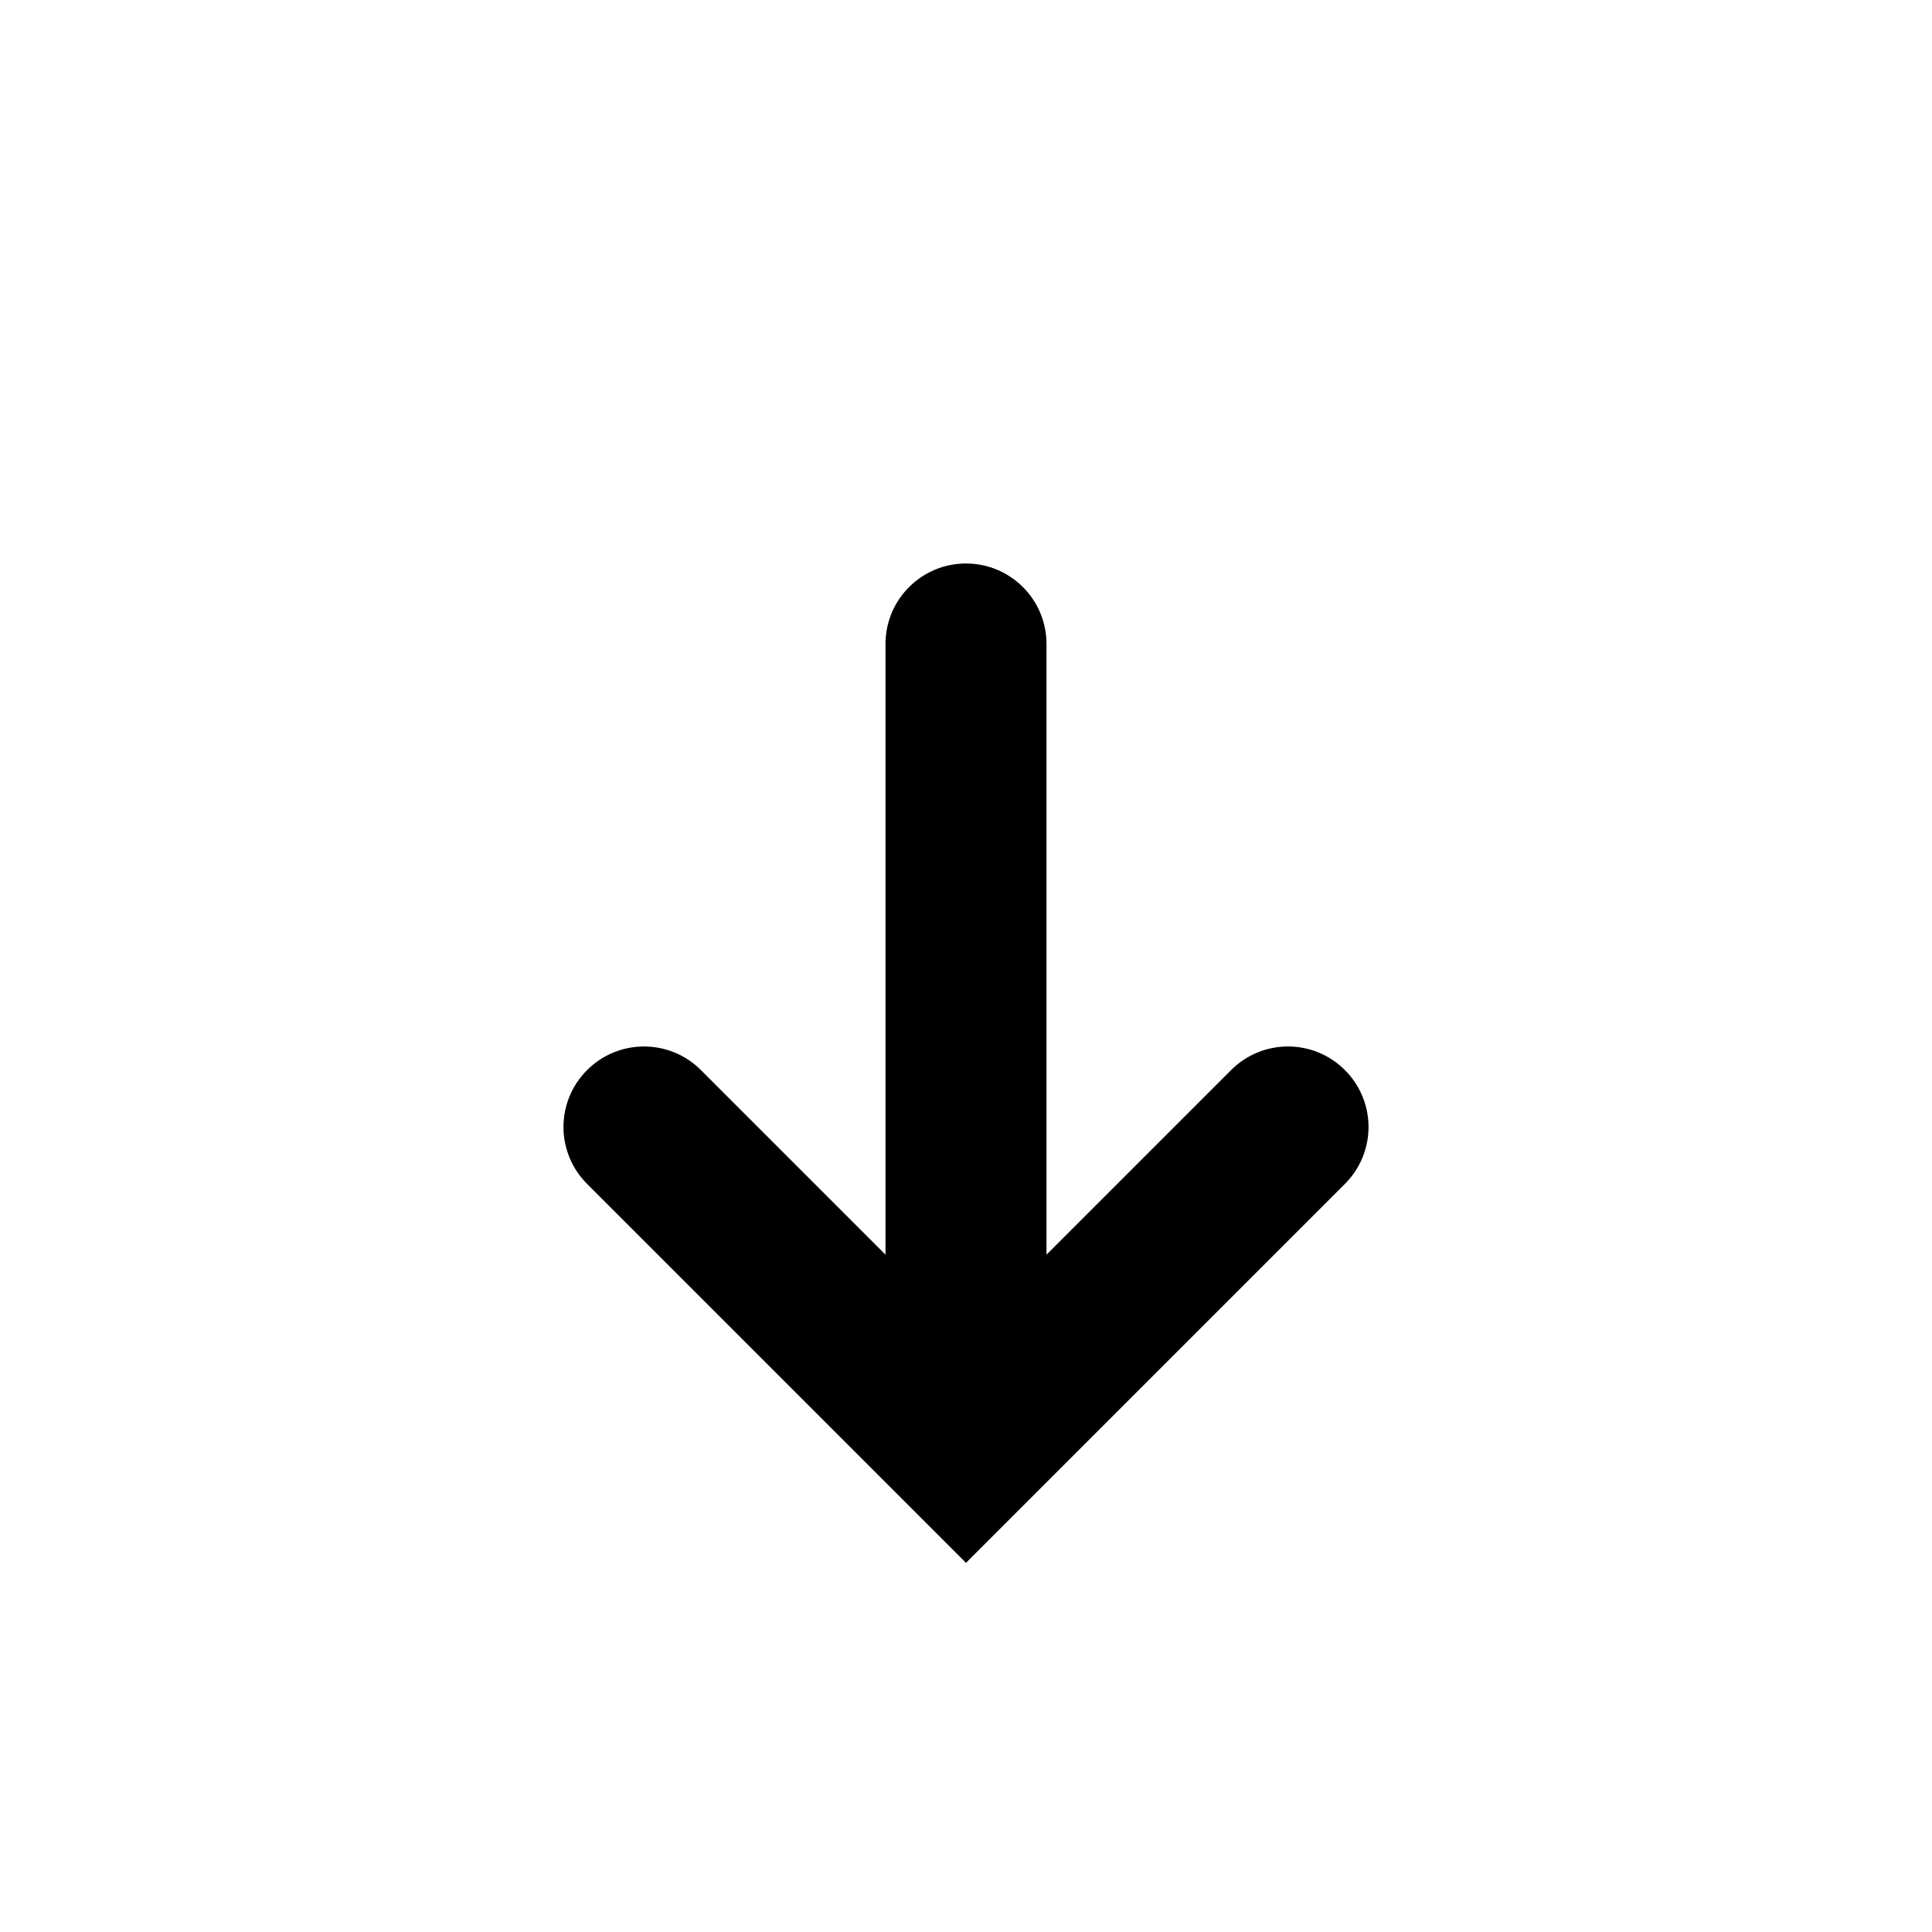
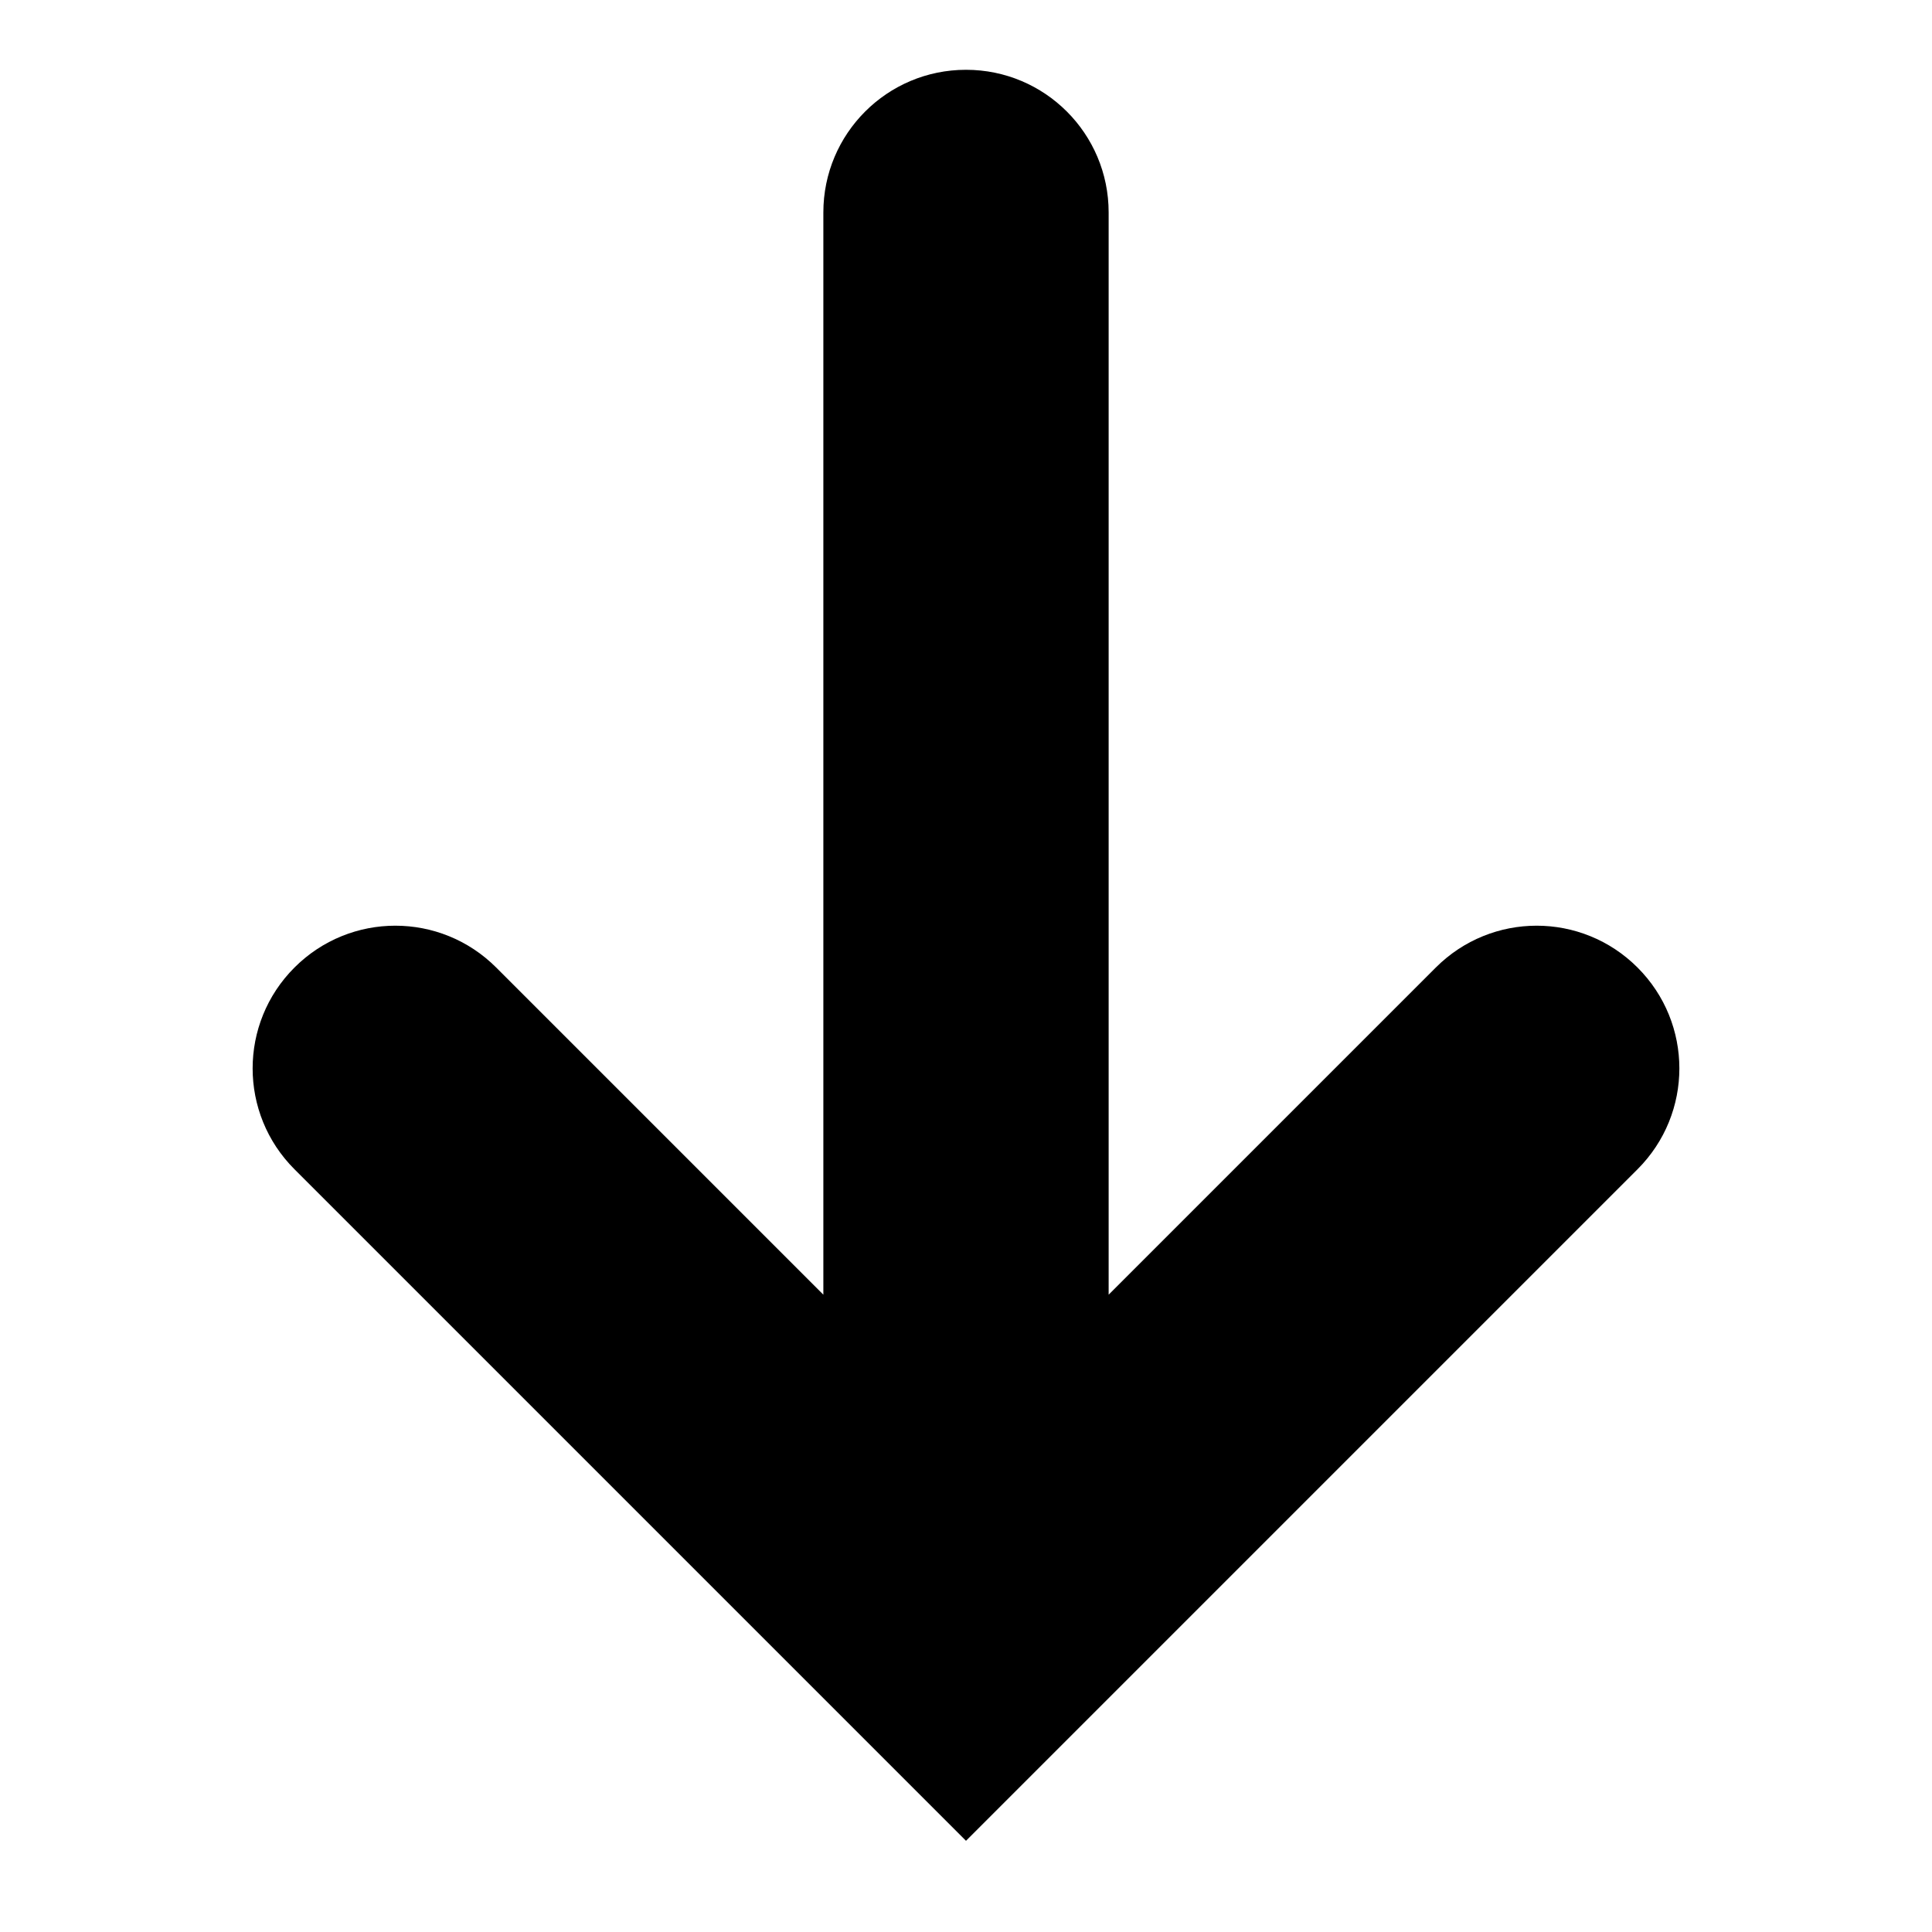
<svg xmlns="http://www.w3.org/2000/svg" class="icon" version="1.1" viewBox="0 0 24 24">
-   <path d="M16.707 13.293c-0.391-0.391-1.023-0.391-1.414 0l-2.293 2.293v-7.586c0-0.552-0.447-1-1-1s-1 0.448-1 1v7.586l-2.293-2.293c-0.391-0.391-1.023-0.391-1.414 0s-0.391 1.023 0 1.414l4.707 4.707 4.707-4.707c0.391-0.391 0.391-1.023 0-1.414z" />
+   <path d="M20.342 12.019c-0.693-0.693-1.813-0.693-2.506 0l-4.064 4.064v-13.444c0-0.978-0.792-1.772-1.772-1.772s-1.772 0.794-1.772 1.772v13.444l-4.064-4.064c-0.693-0.693-1.813-0.693-2.506 0s-0.693 1.813 0 2.506l8.342 8.342 8.342-8.342c0.693-0.693 0.693-1.813 0-2.506z" />
</svg>
